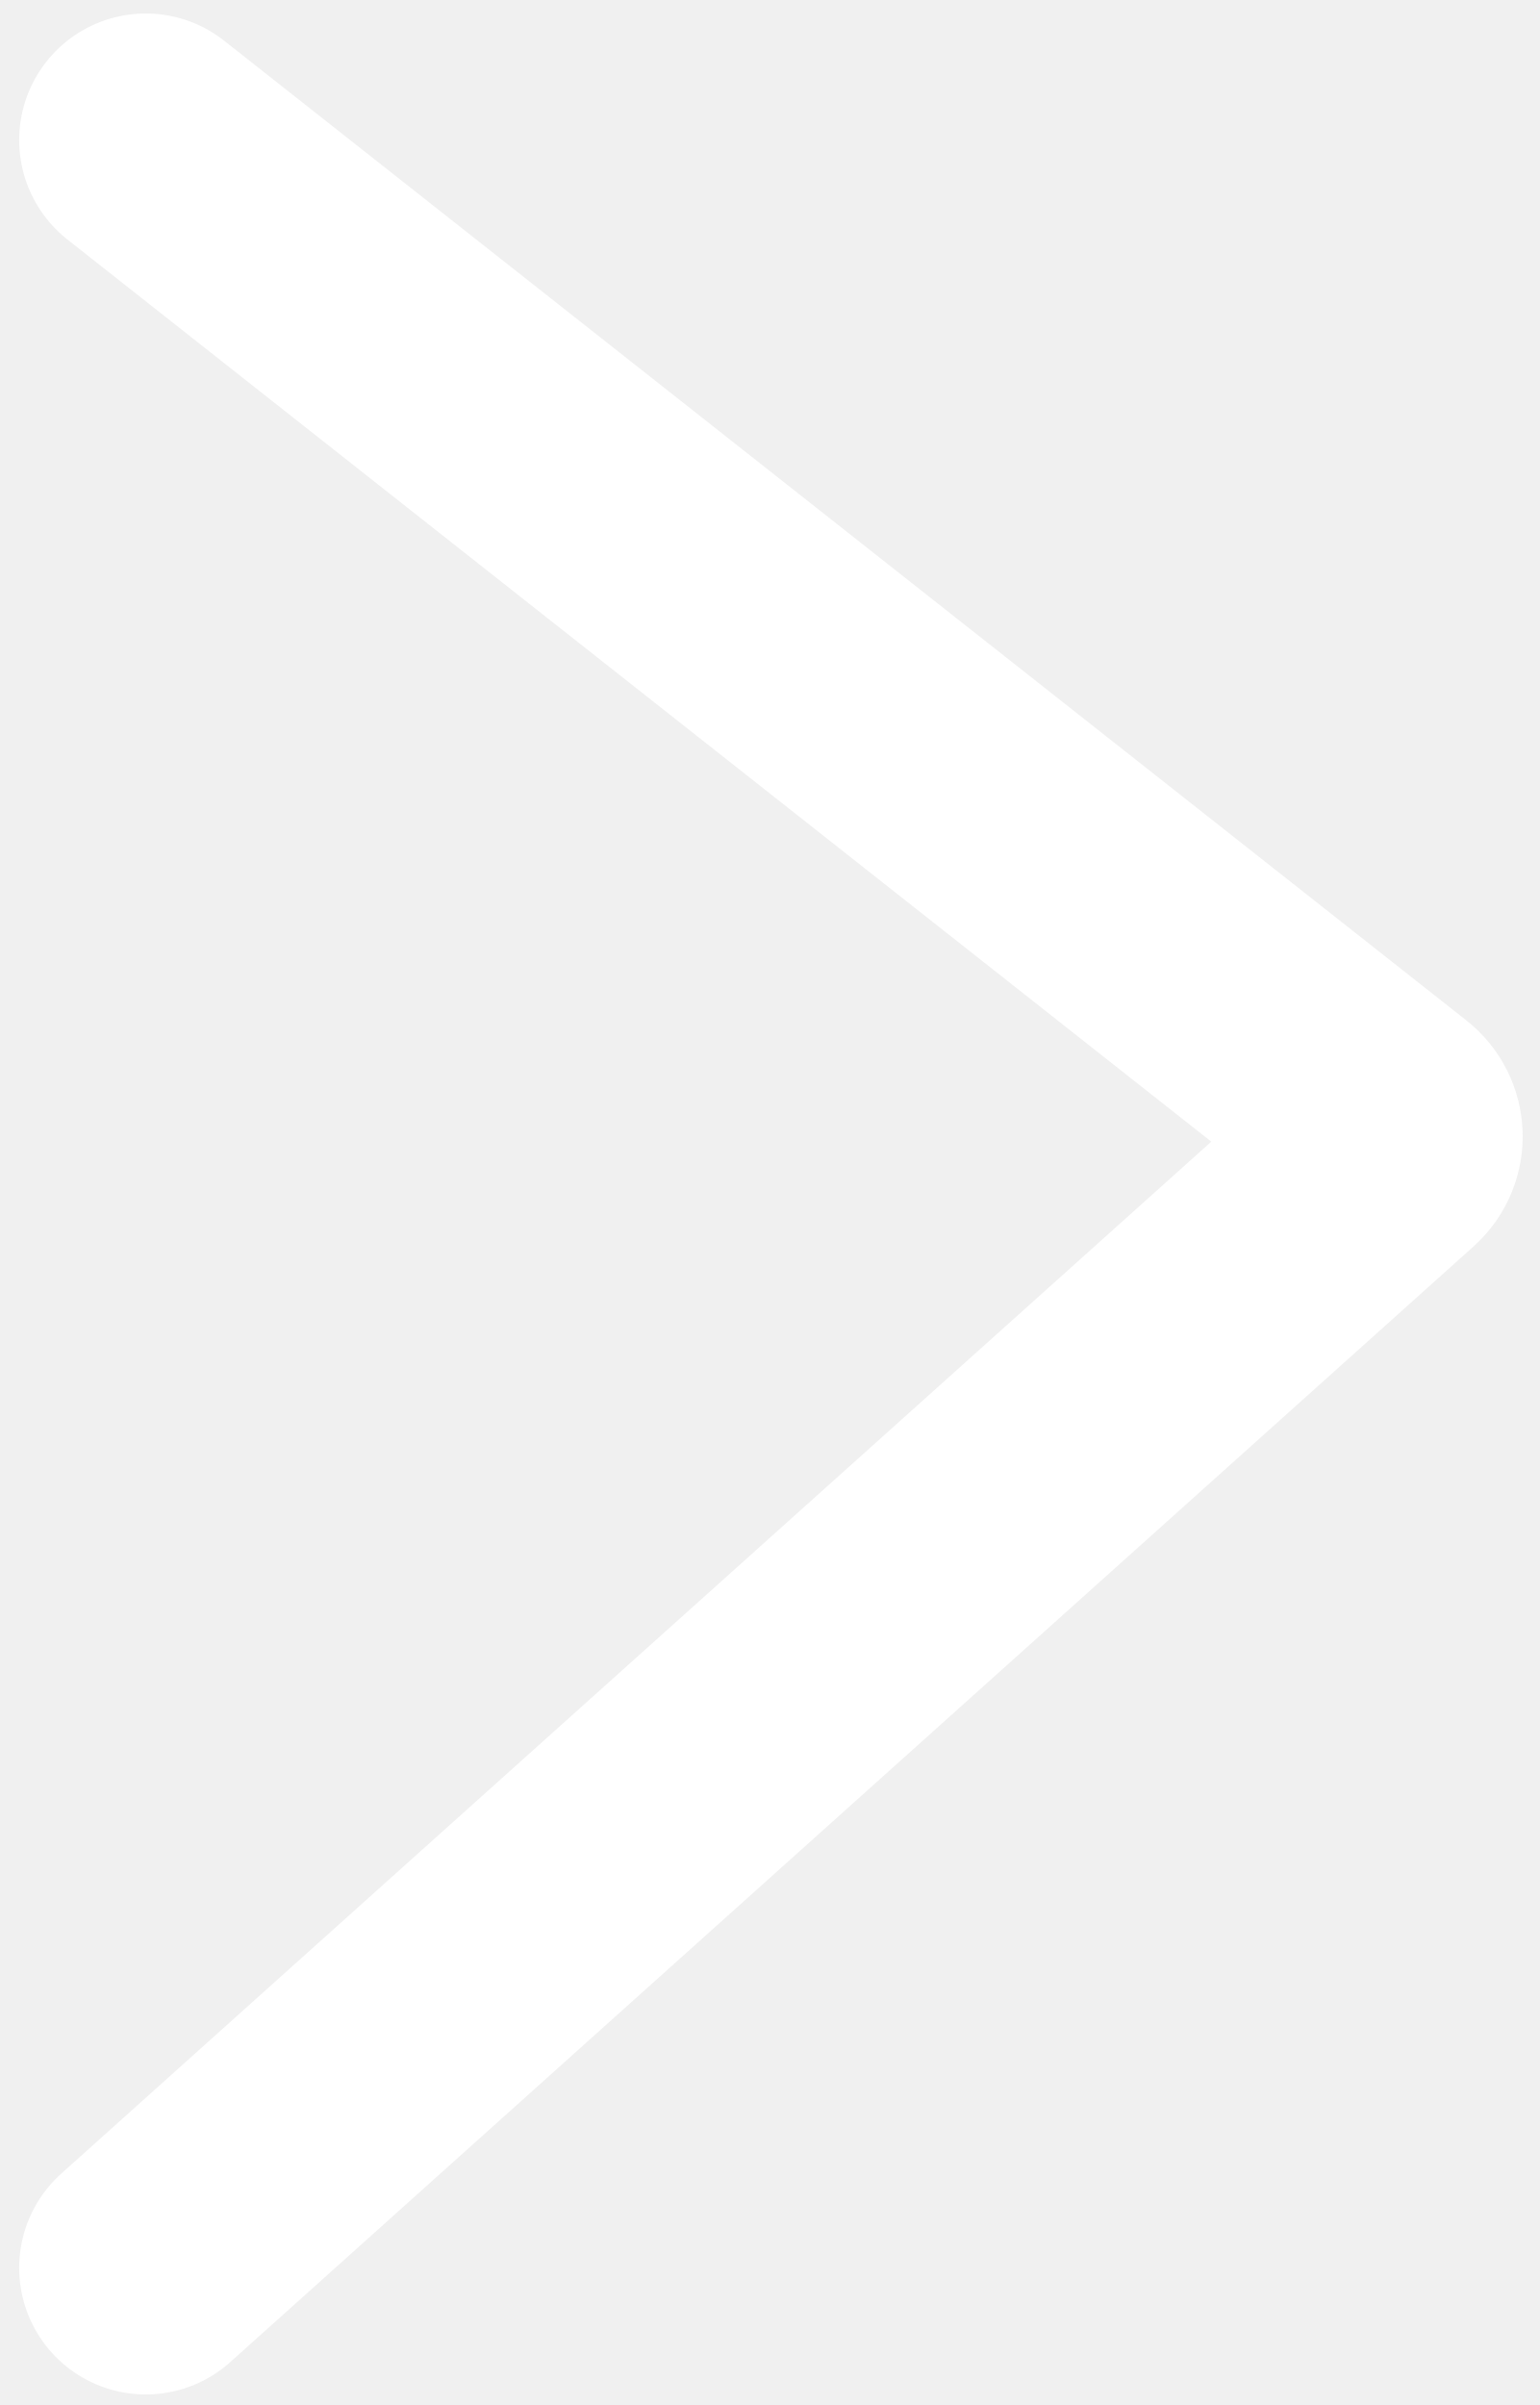
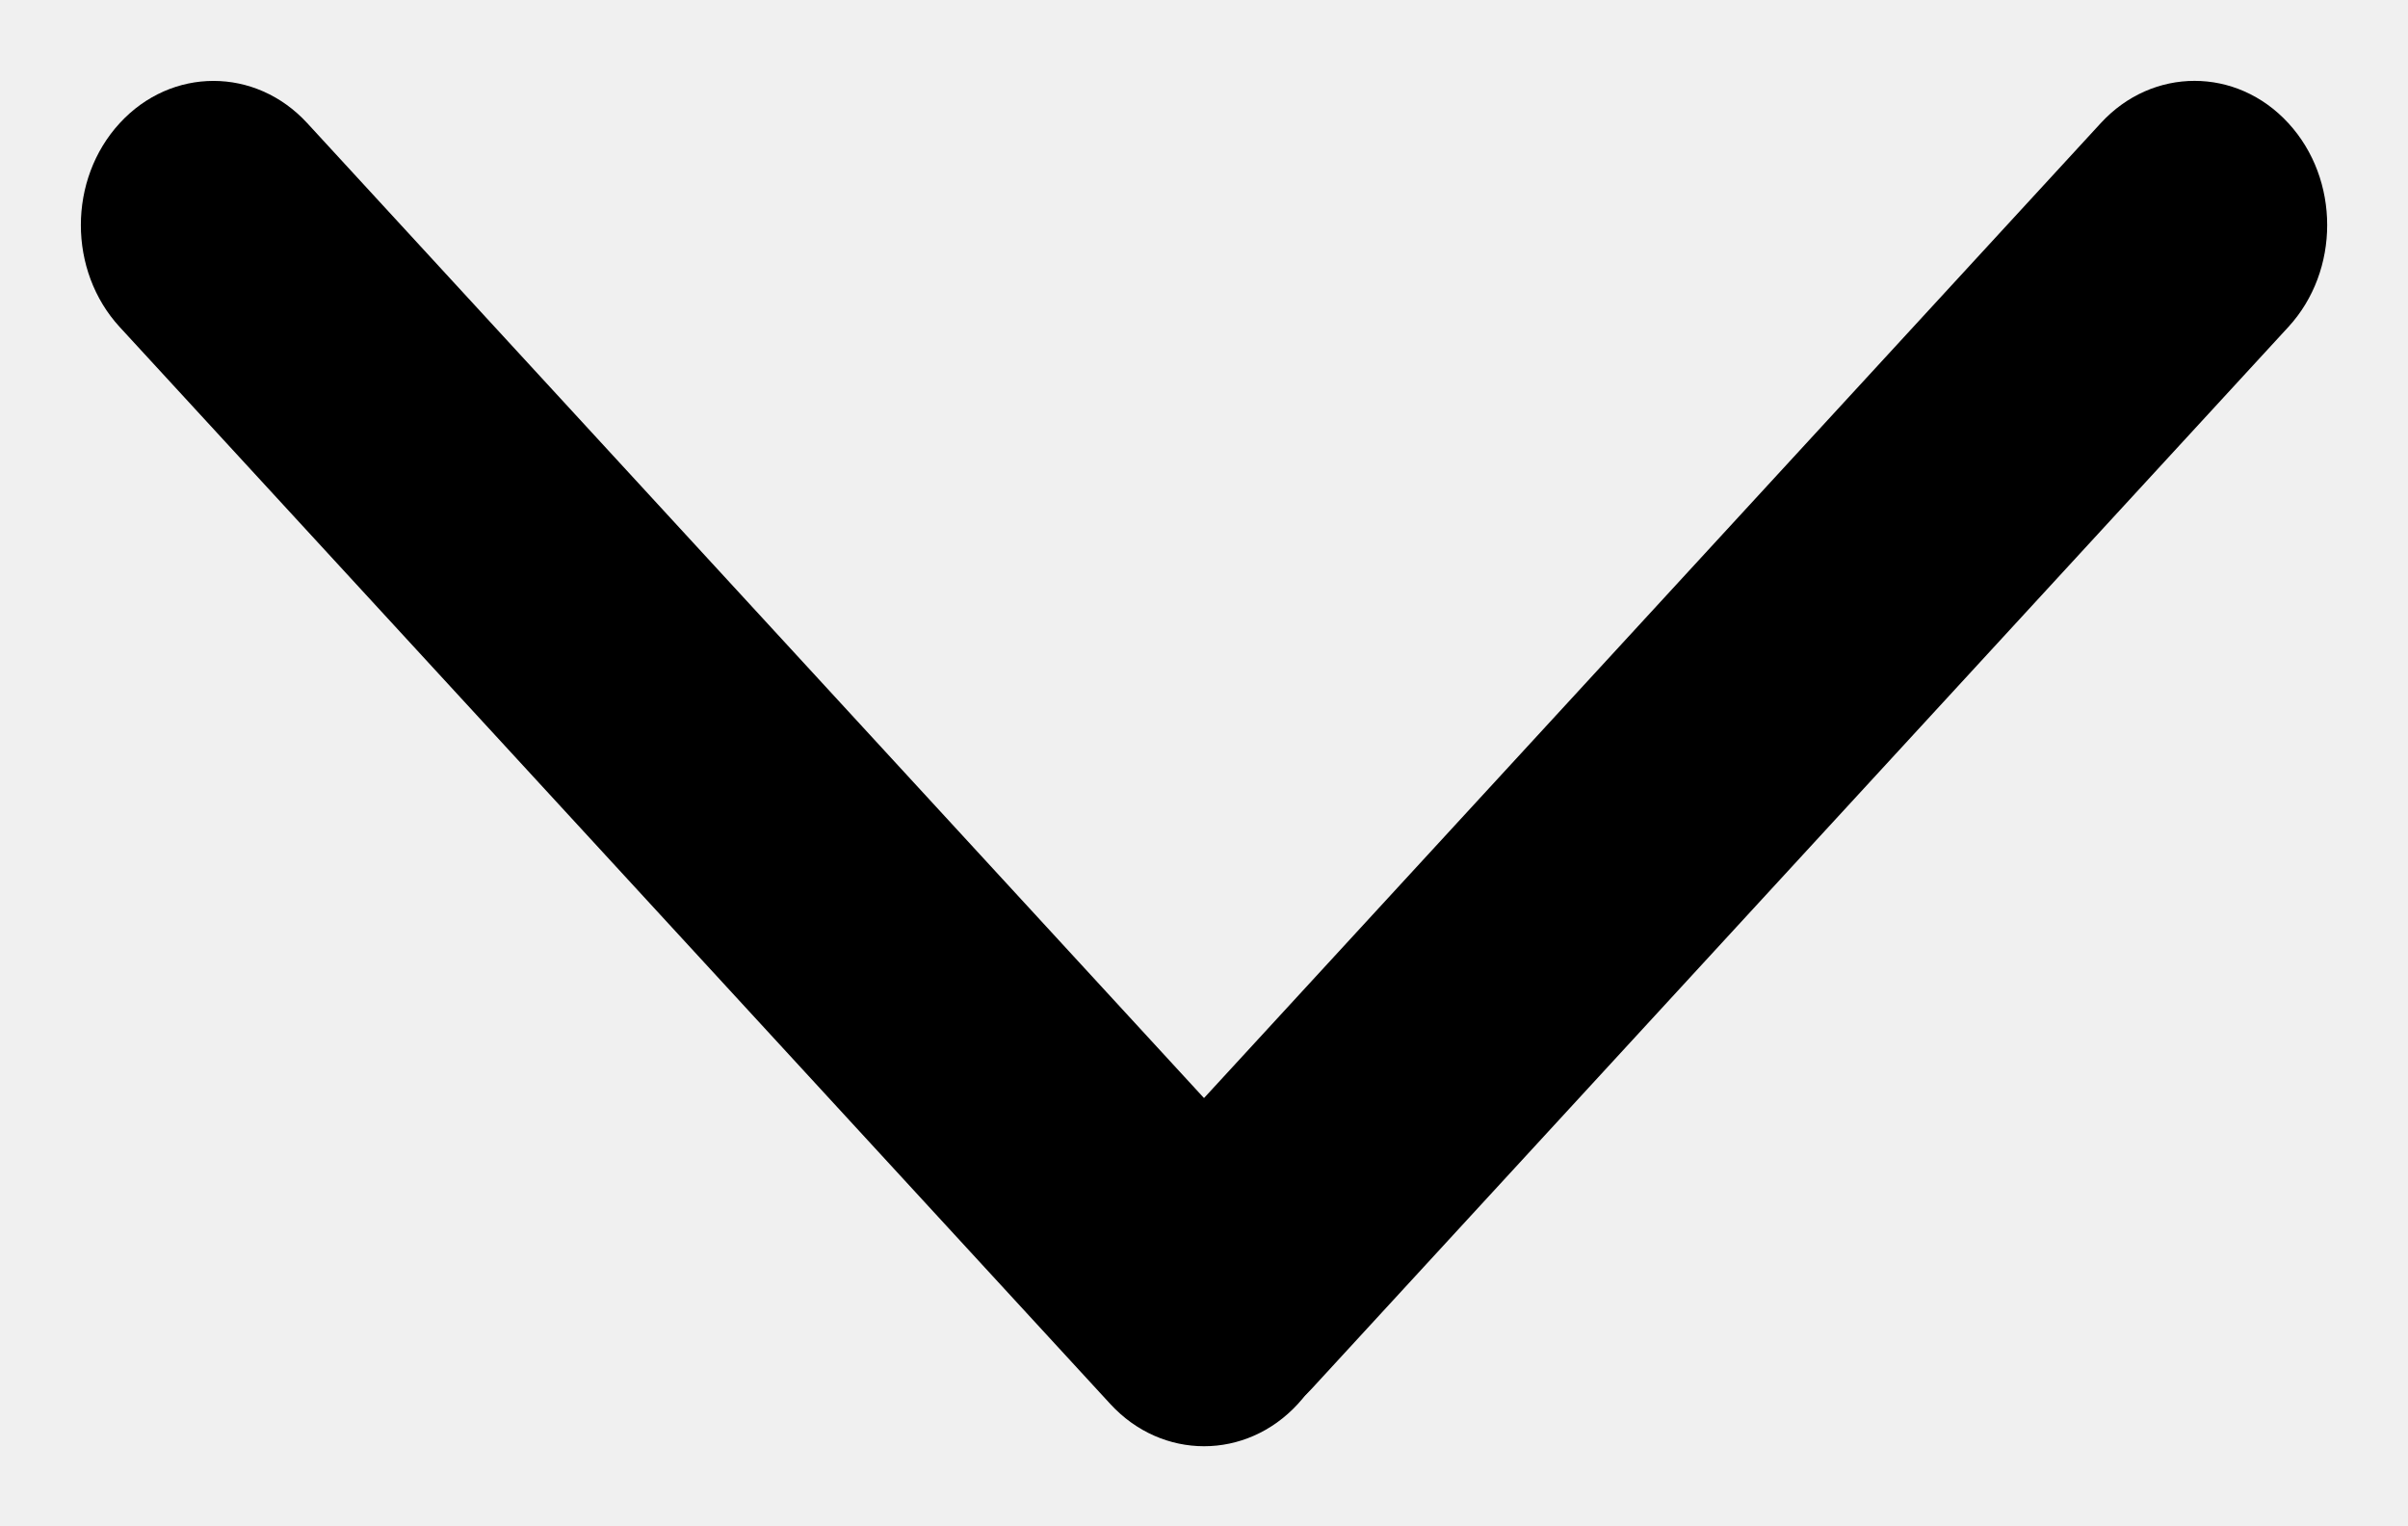
- <svg xmlns="http://www.w3.org/2000/svg" viewBox="0 0 73 114" fill="none">
-   <path d="M6.909 6.64L65.805 53.084C66.292 53.468 66.315 54.199 65.853 54.613L6.909 107.5" stroke="white" stroke-width="12" stroke-linecap="round" />
+ <svg xmlns="http://www.w3.org/2000/svg" width="30" height="19" viewBox="0 0 30 19" fill="none">
+   <rect y="0.736" width="21.679" height="3.451" rx="1.725" transform="matrix(-0.677053 -0.735934 0.677053 -0.735934 14.5027 19.2998)" fill="black" />
+   <rect y="0.736" width="21.422" height="3.451" rx="1.725" transform="matrix(0.677053 -0.735934 -0.677053 -0.735934 15.6718 19.1101)" fill="black" />
</svg>
